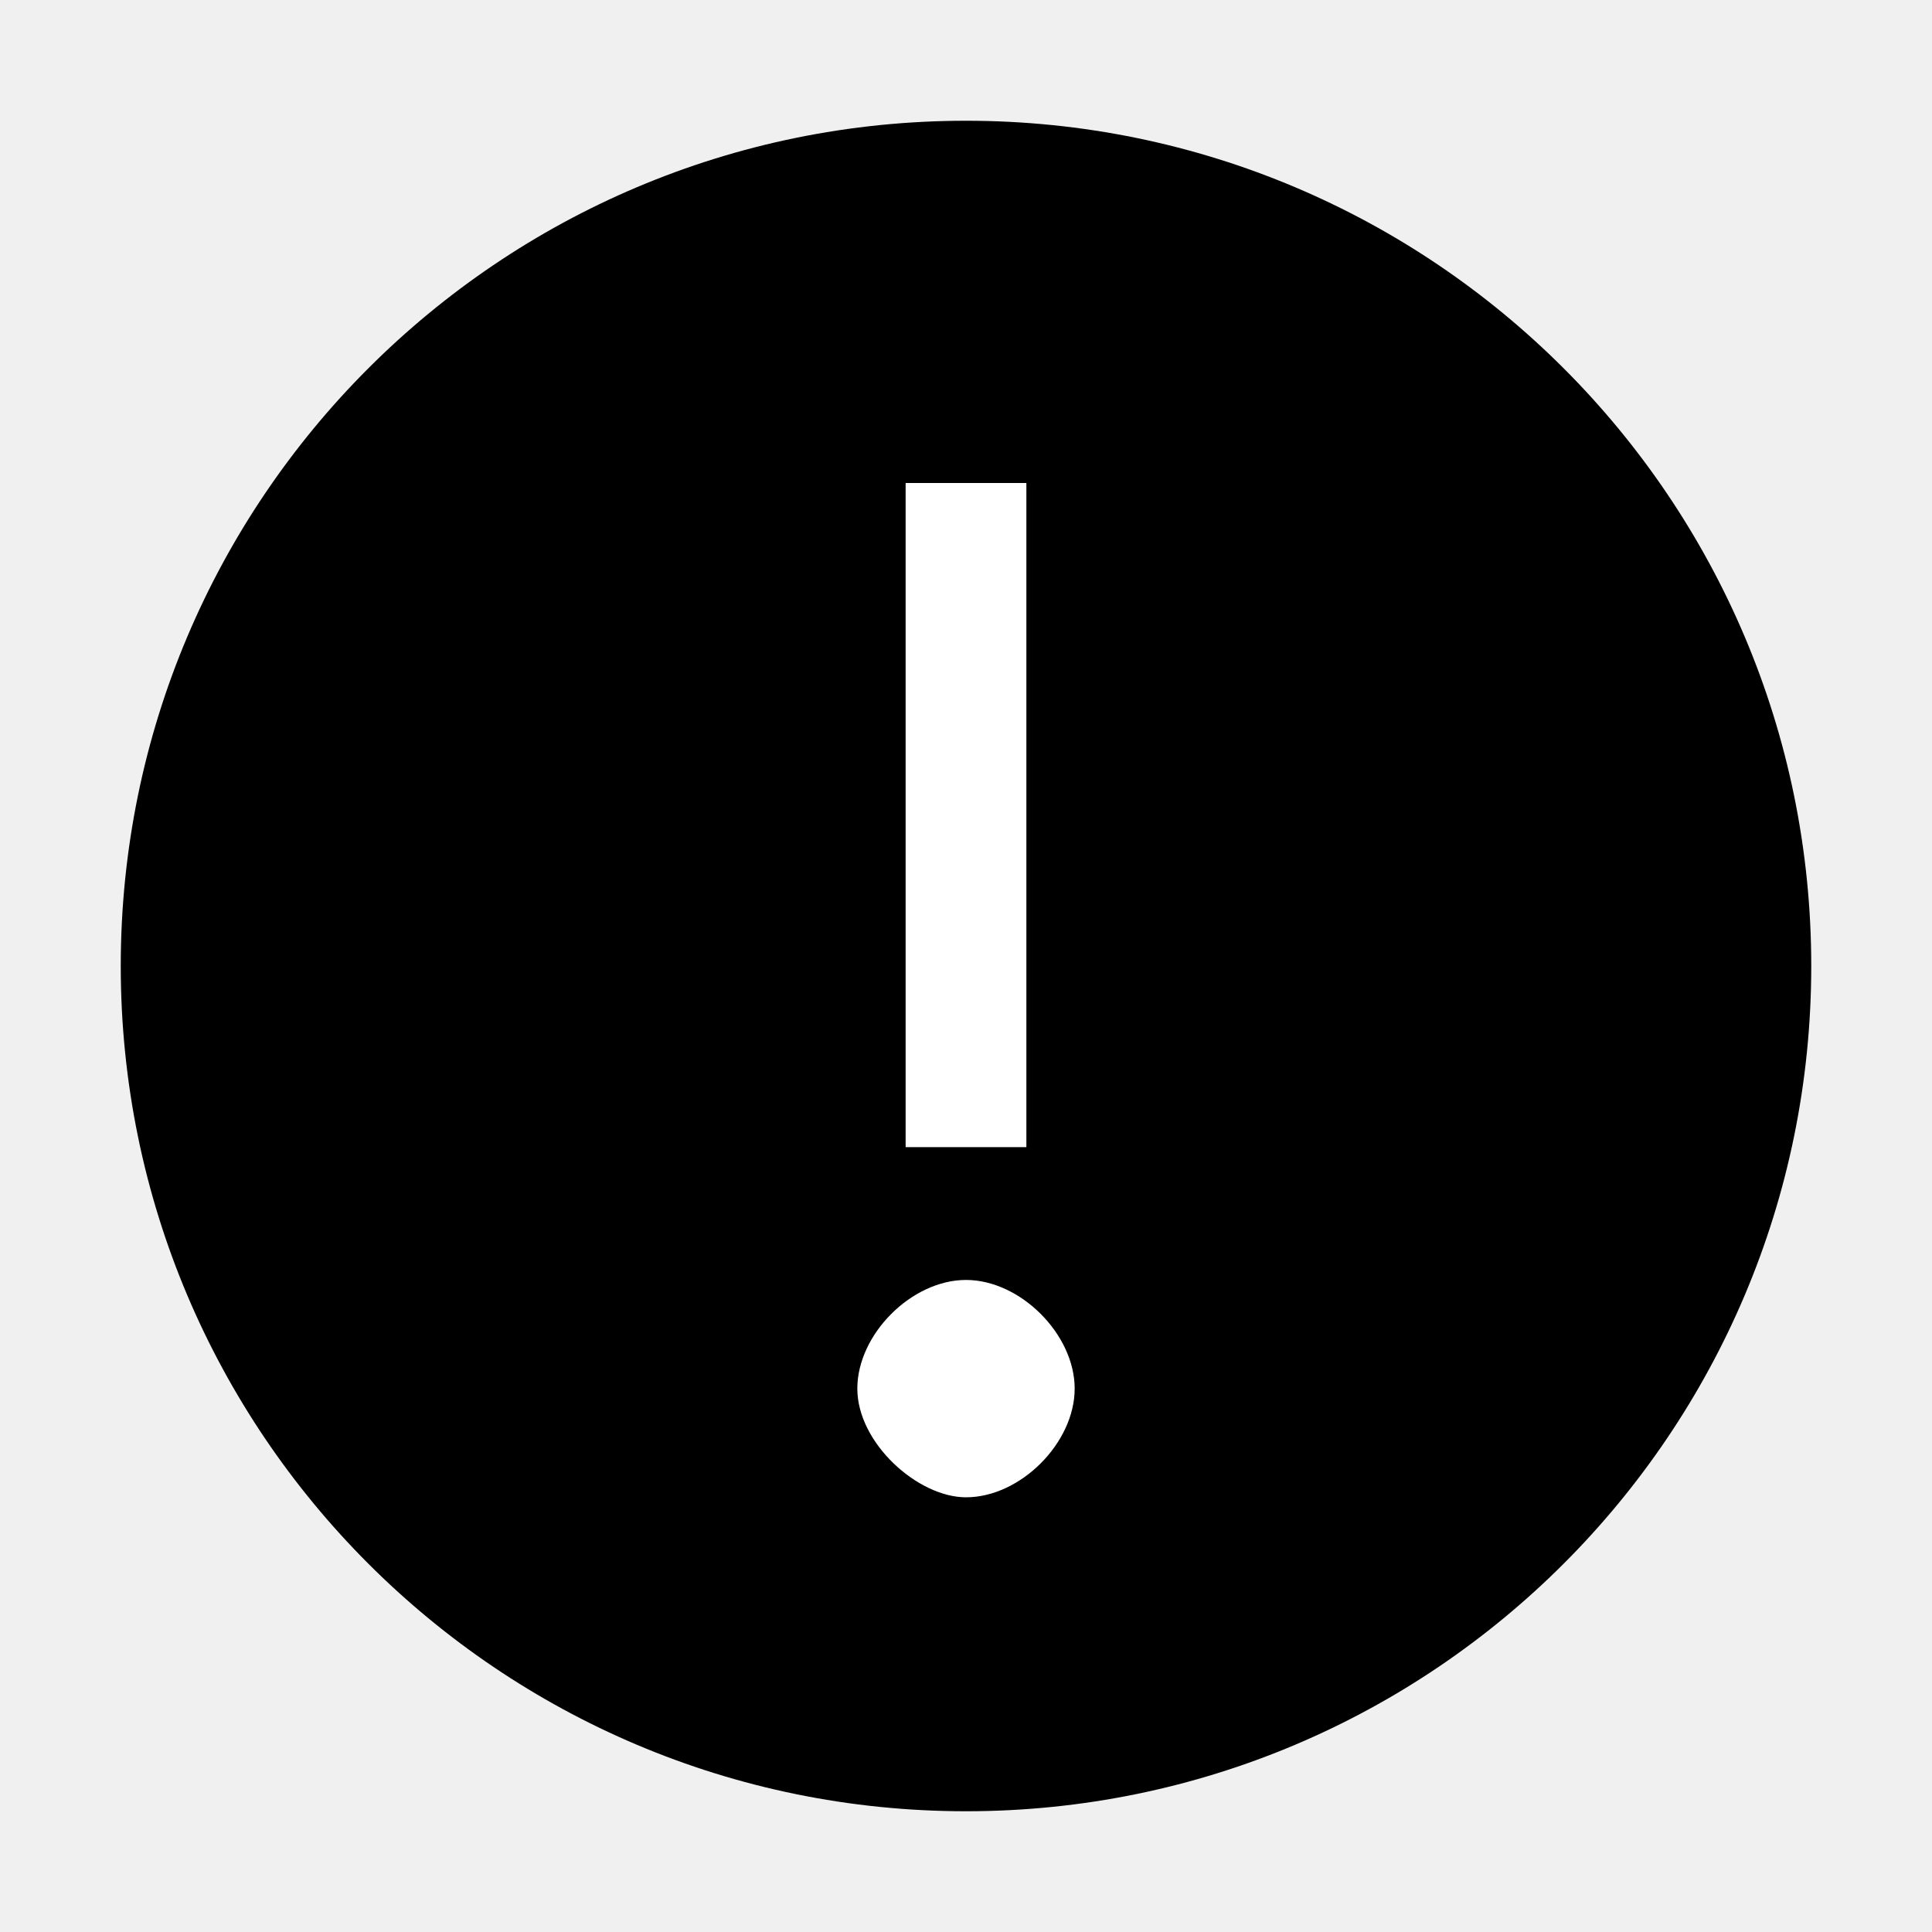
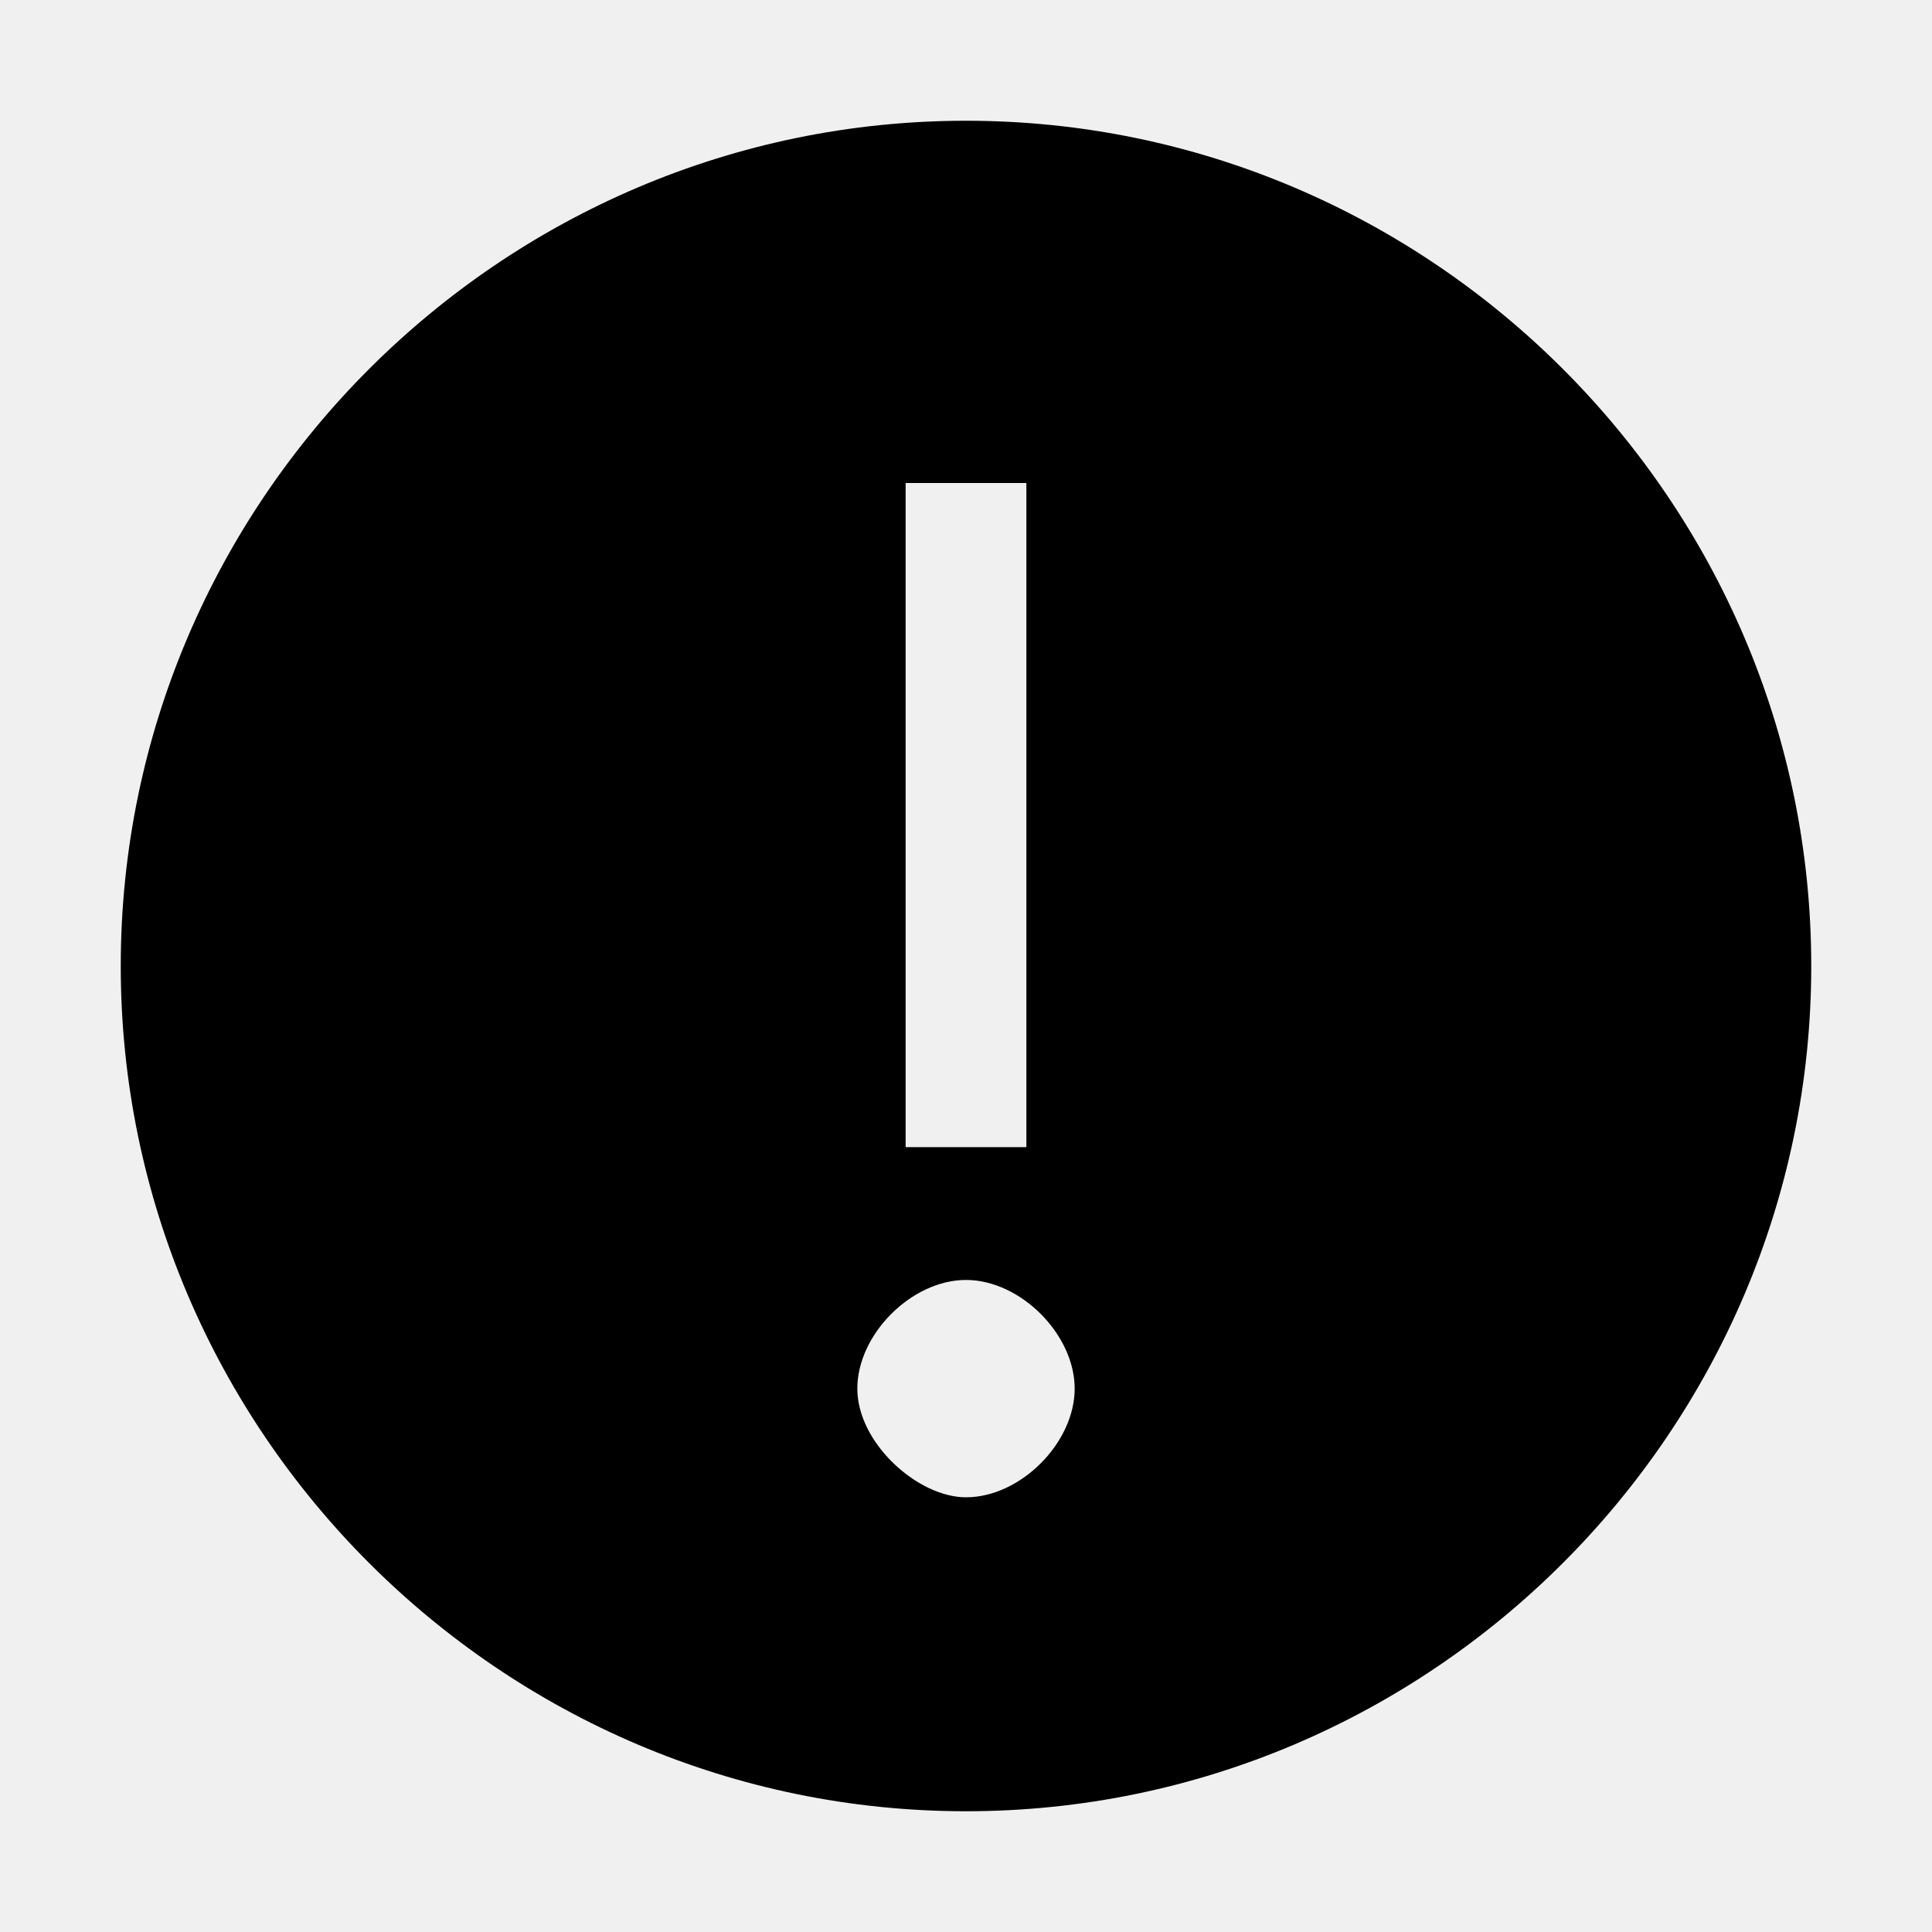
- <svg xmlns="http://www.w3.org/2000/svg" version="1.1" id="Layer_1" x="0px" y="0px" width="32px" height="32px" viewBox="0 0 32 32" style="enable-background:new 0 0 32 32;" xml:space="preserve">
+ <svg xmlns="http://www.w3.org/2000/svg" version="1.1" id="Layer_1" x="0px" y="0px" viewBox="0 0 32 32" style="enable-background:new 0 0 32 32;" xml:space="preserve">
  <style type="text/css">
	.st0{fill:none;}
- 	.st1{fill:#FFFFFF;}
+ 	.st1{opacity:0;}
</style>
-   <rect x="0" class="st0" width="32" height="32" />
-   <g>
-     <circle cx="16" cy="16" r="14" />
-     <path class="st1" d="M14.2,23c0-0.9,0.9-1.8,1.8-1.8c0.9,0,1.8,0.9,1.8,1.8s-0.9,1.8-1.8,1.8C15.2,24.8,14.2,23.9,14.2,23z M15,19   v-7.8V8h2v3.2V19H15z" />
-   </g>
+   <rect class="st0" width="32" height="32" />
+   <path d="M16,2C8.3,2,2,8.3,2,16s6.3,14,14,14s14-6.3,14-14S23.7,2,16,2z M15,11.2V8h2v3.2V19h-2V11.2z M16,24.8  c-0.8,0-1.8-0.9-1.8-1.8s0.9-1.8,1.8-1.8s1.8,0.9,1.8,1.8S16.9,24.8,16,24.8z" />
+   <path class="st1" d="M14.2,23c0-0.9,0.9-1.8,1.8-1.8c0.9,0,1.8,0.9,1.8,1.8s-0.9,1.8-1.8,1.8C15.2,24.8,14.2,23.9,14.2,23z M15,19  v-7.8V8h2v3.2V19H15z" />
</svg>
